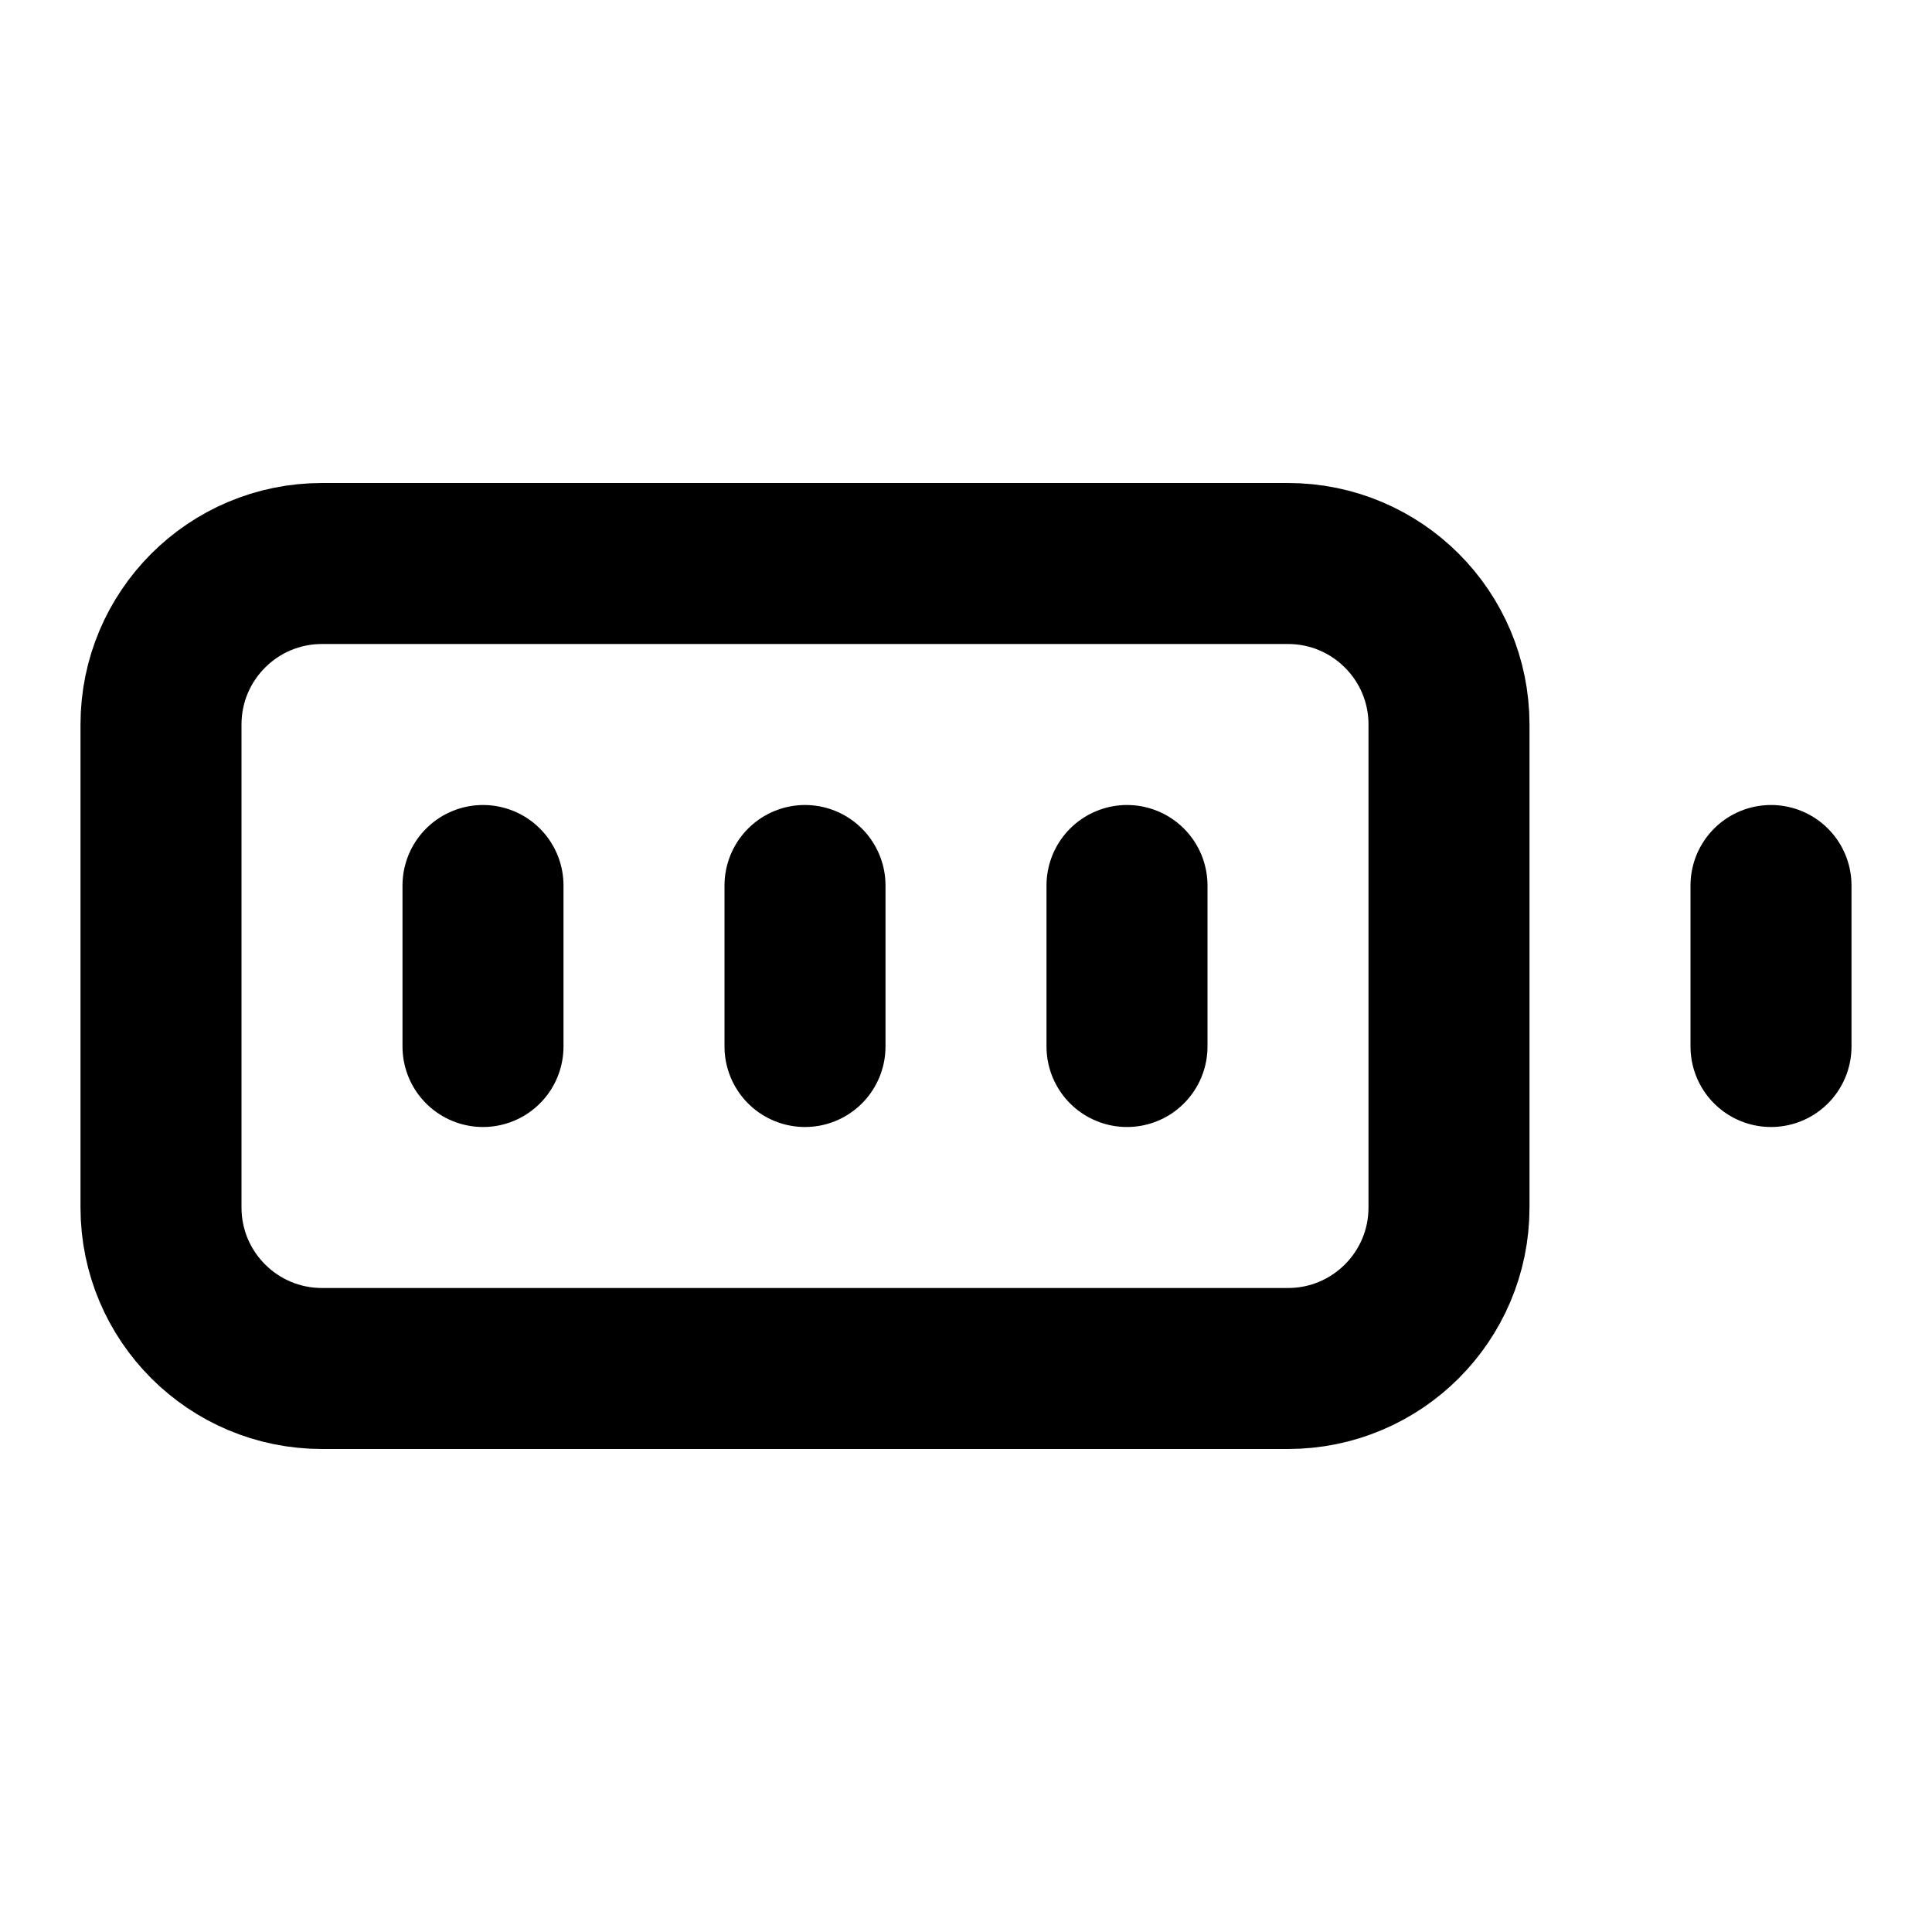
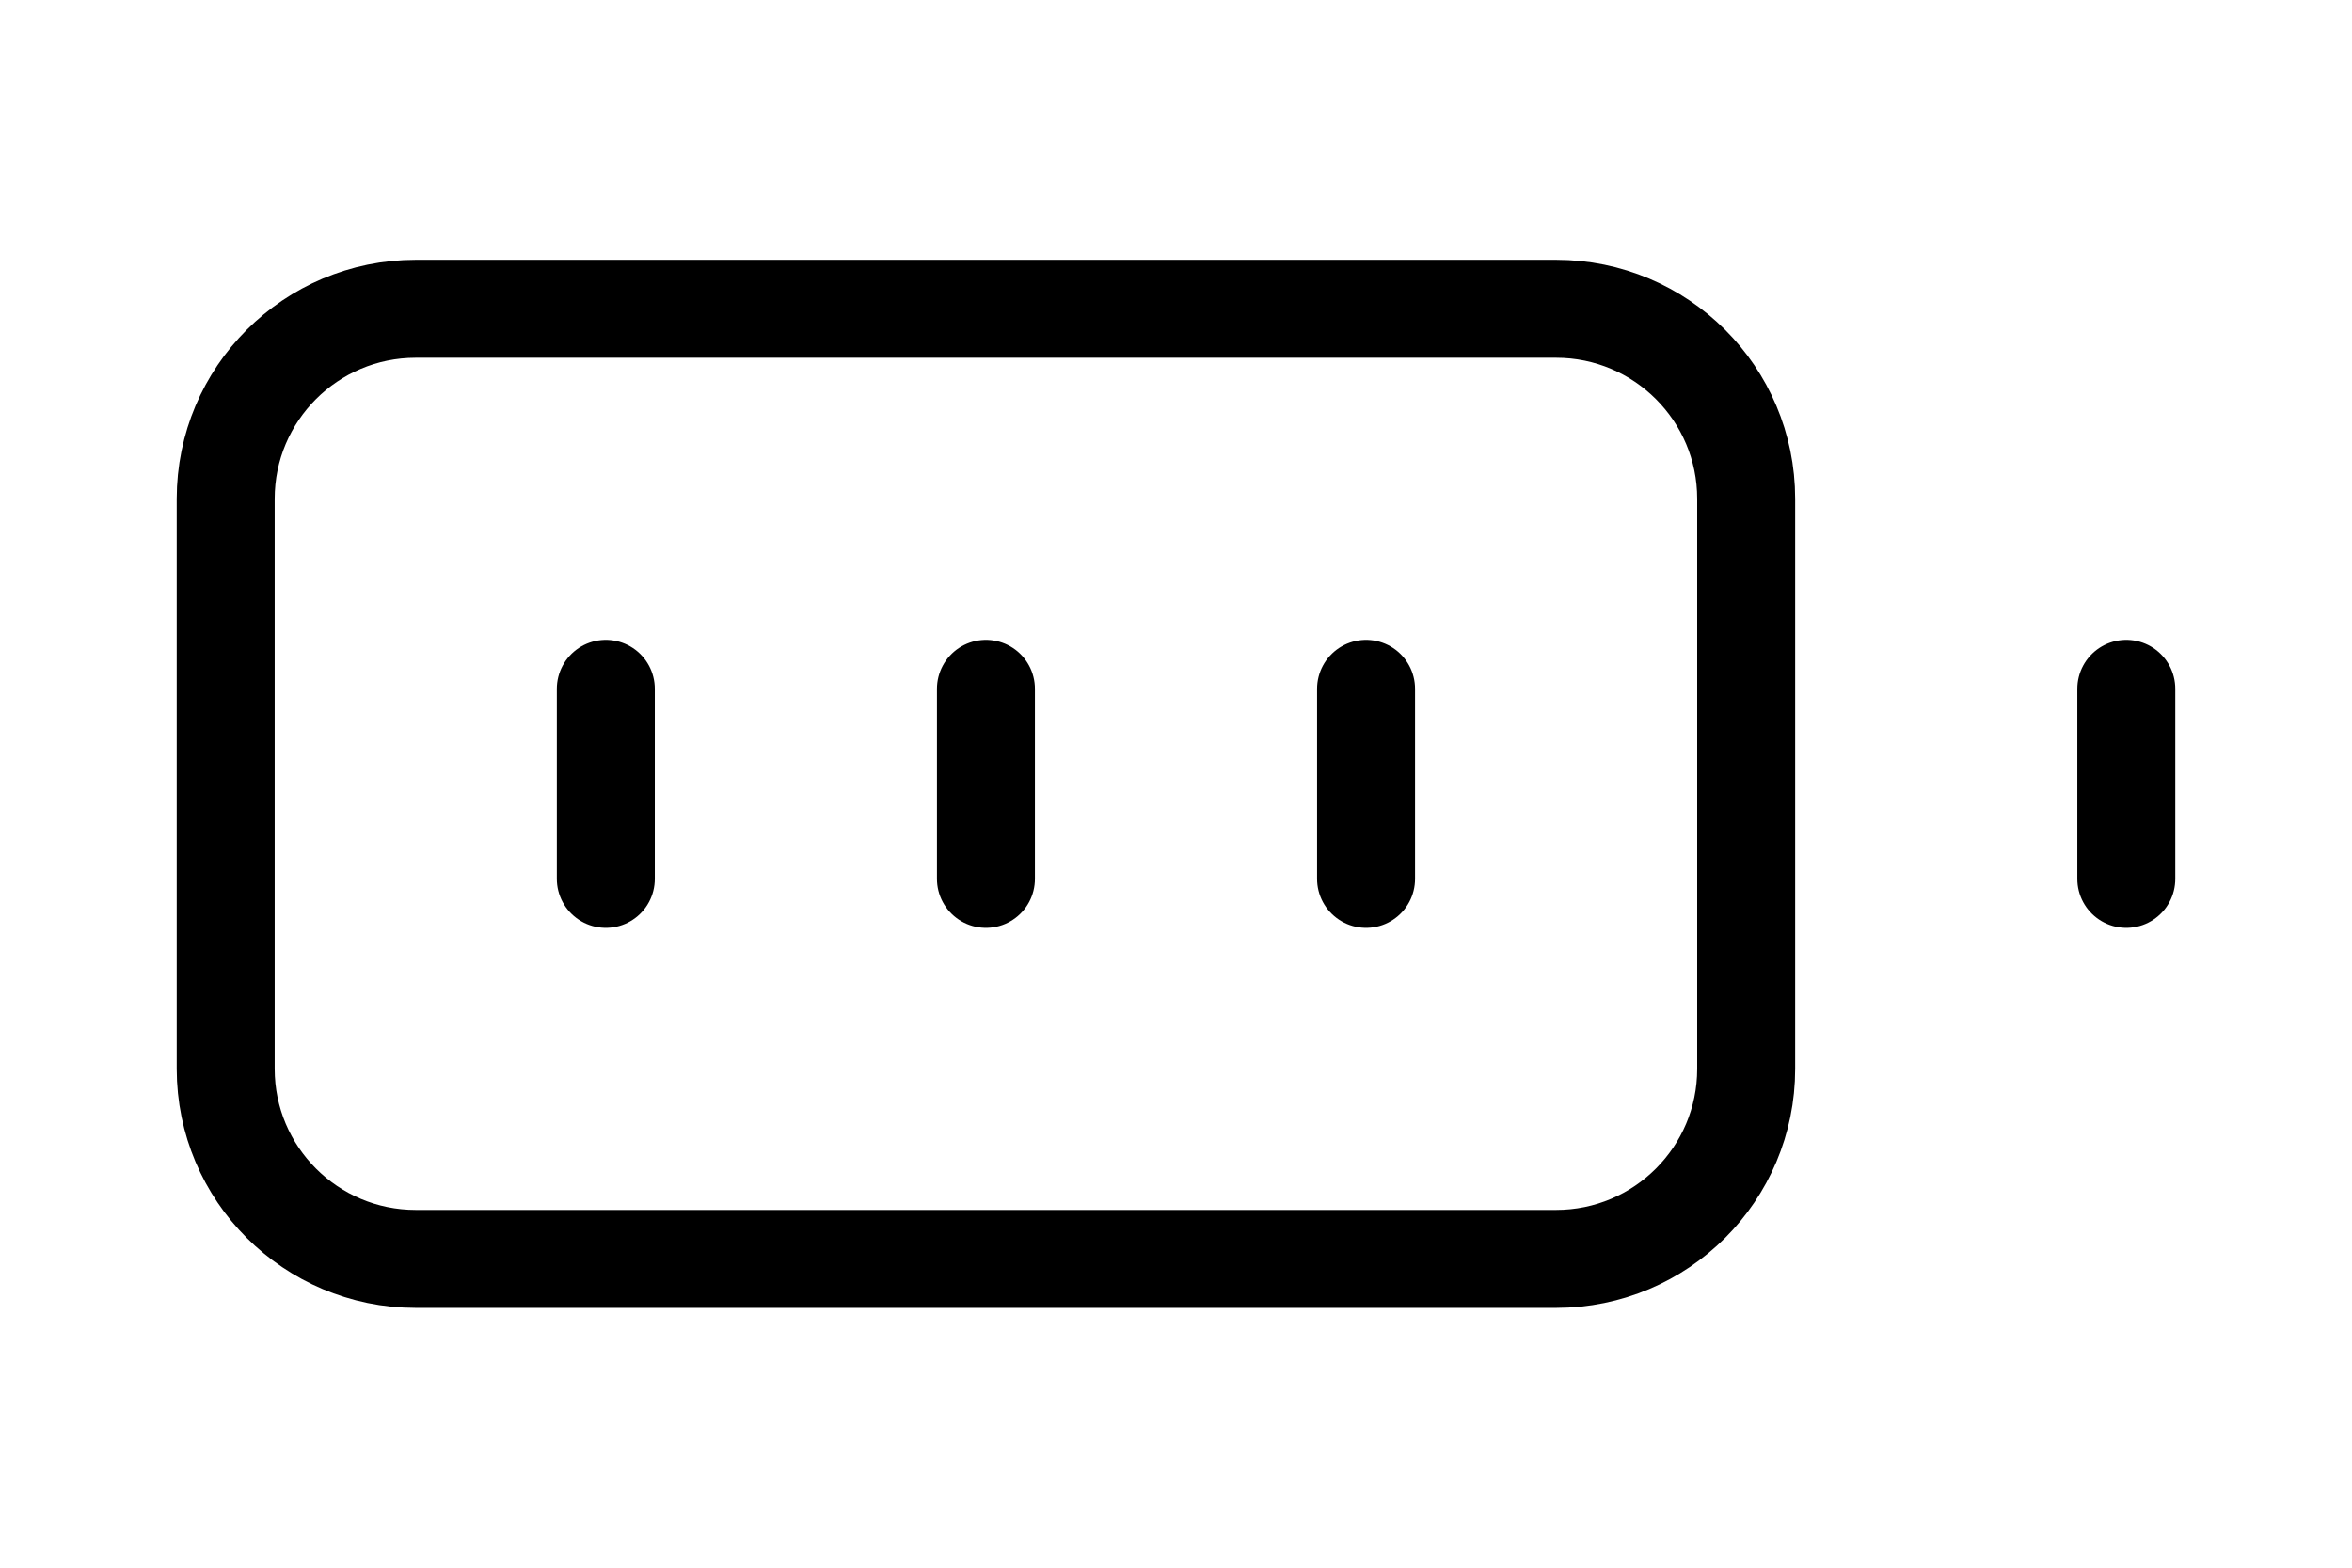
- <svg xmlns="http://www.w3.org/2000/svg" width="24" height="24" viewBox="0 0 24 24" fill="none" stroke="currentColor" stroke-width="2" stroke-linecap="round" stroke-linejoin="round" class="lucide lucide-battery-full">
-   <rect width="16" height="10" x="2" y="7" rx="2" ry="2" />
-   <line x1="22" x2="22" y1="11" y2="13" />
-   <line x1="6" x2="6" y1="11" y2="13" />
-   <line x1="10" x2="10" y1="11" y2="13" />
-   <line x1="14" x2="14" y1="11" y2="13" />
+ <svg xmlns="http://www.w3.org/2000/svg" width="36" height="24" viewBox="0 0 36 24" fill="none" stroke="currentColor" stroke-width="2" stroke-linecap="round" stroke-linejoin="round" class="lucide lucide-battery-full" version="1.1" id="svg4">
+   <defs id="defs4" />
+   <g id="g4" transform="matrix(1.454546,0,0,1.454546,0.545454,-5.454546)" style="stroke-width:1.031;stroke-dasharray:none">
+     <rect width="16" height="10" x="2" y="7" rx="2" ry="2" id="rect1" style="stroke-width:1.031;stroke-dasharray:none" />
+     <line x1="22" x2="22" y1="11" y2="13" id="line1" style="stroke-width:1.031;stroke-dasharray:none" />
+     <line x1="6" x2="6" y1="11" y2="13" id="line2" style="stroke-width:1.031;stroke-dasharray:none" />
+     <line x1="10" x2="10" y1="11" y2="13" id="line3" style="stroke-width:1.031;stroke-dasharray:none" />
+     <line x1="14" x2="14" y1="11" y2="13" id="line4" style="stroke-width:1.031;stroke-dasharray:none" />
+   </g>
</svg>
